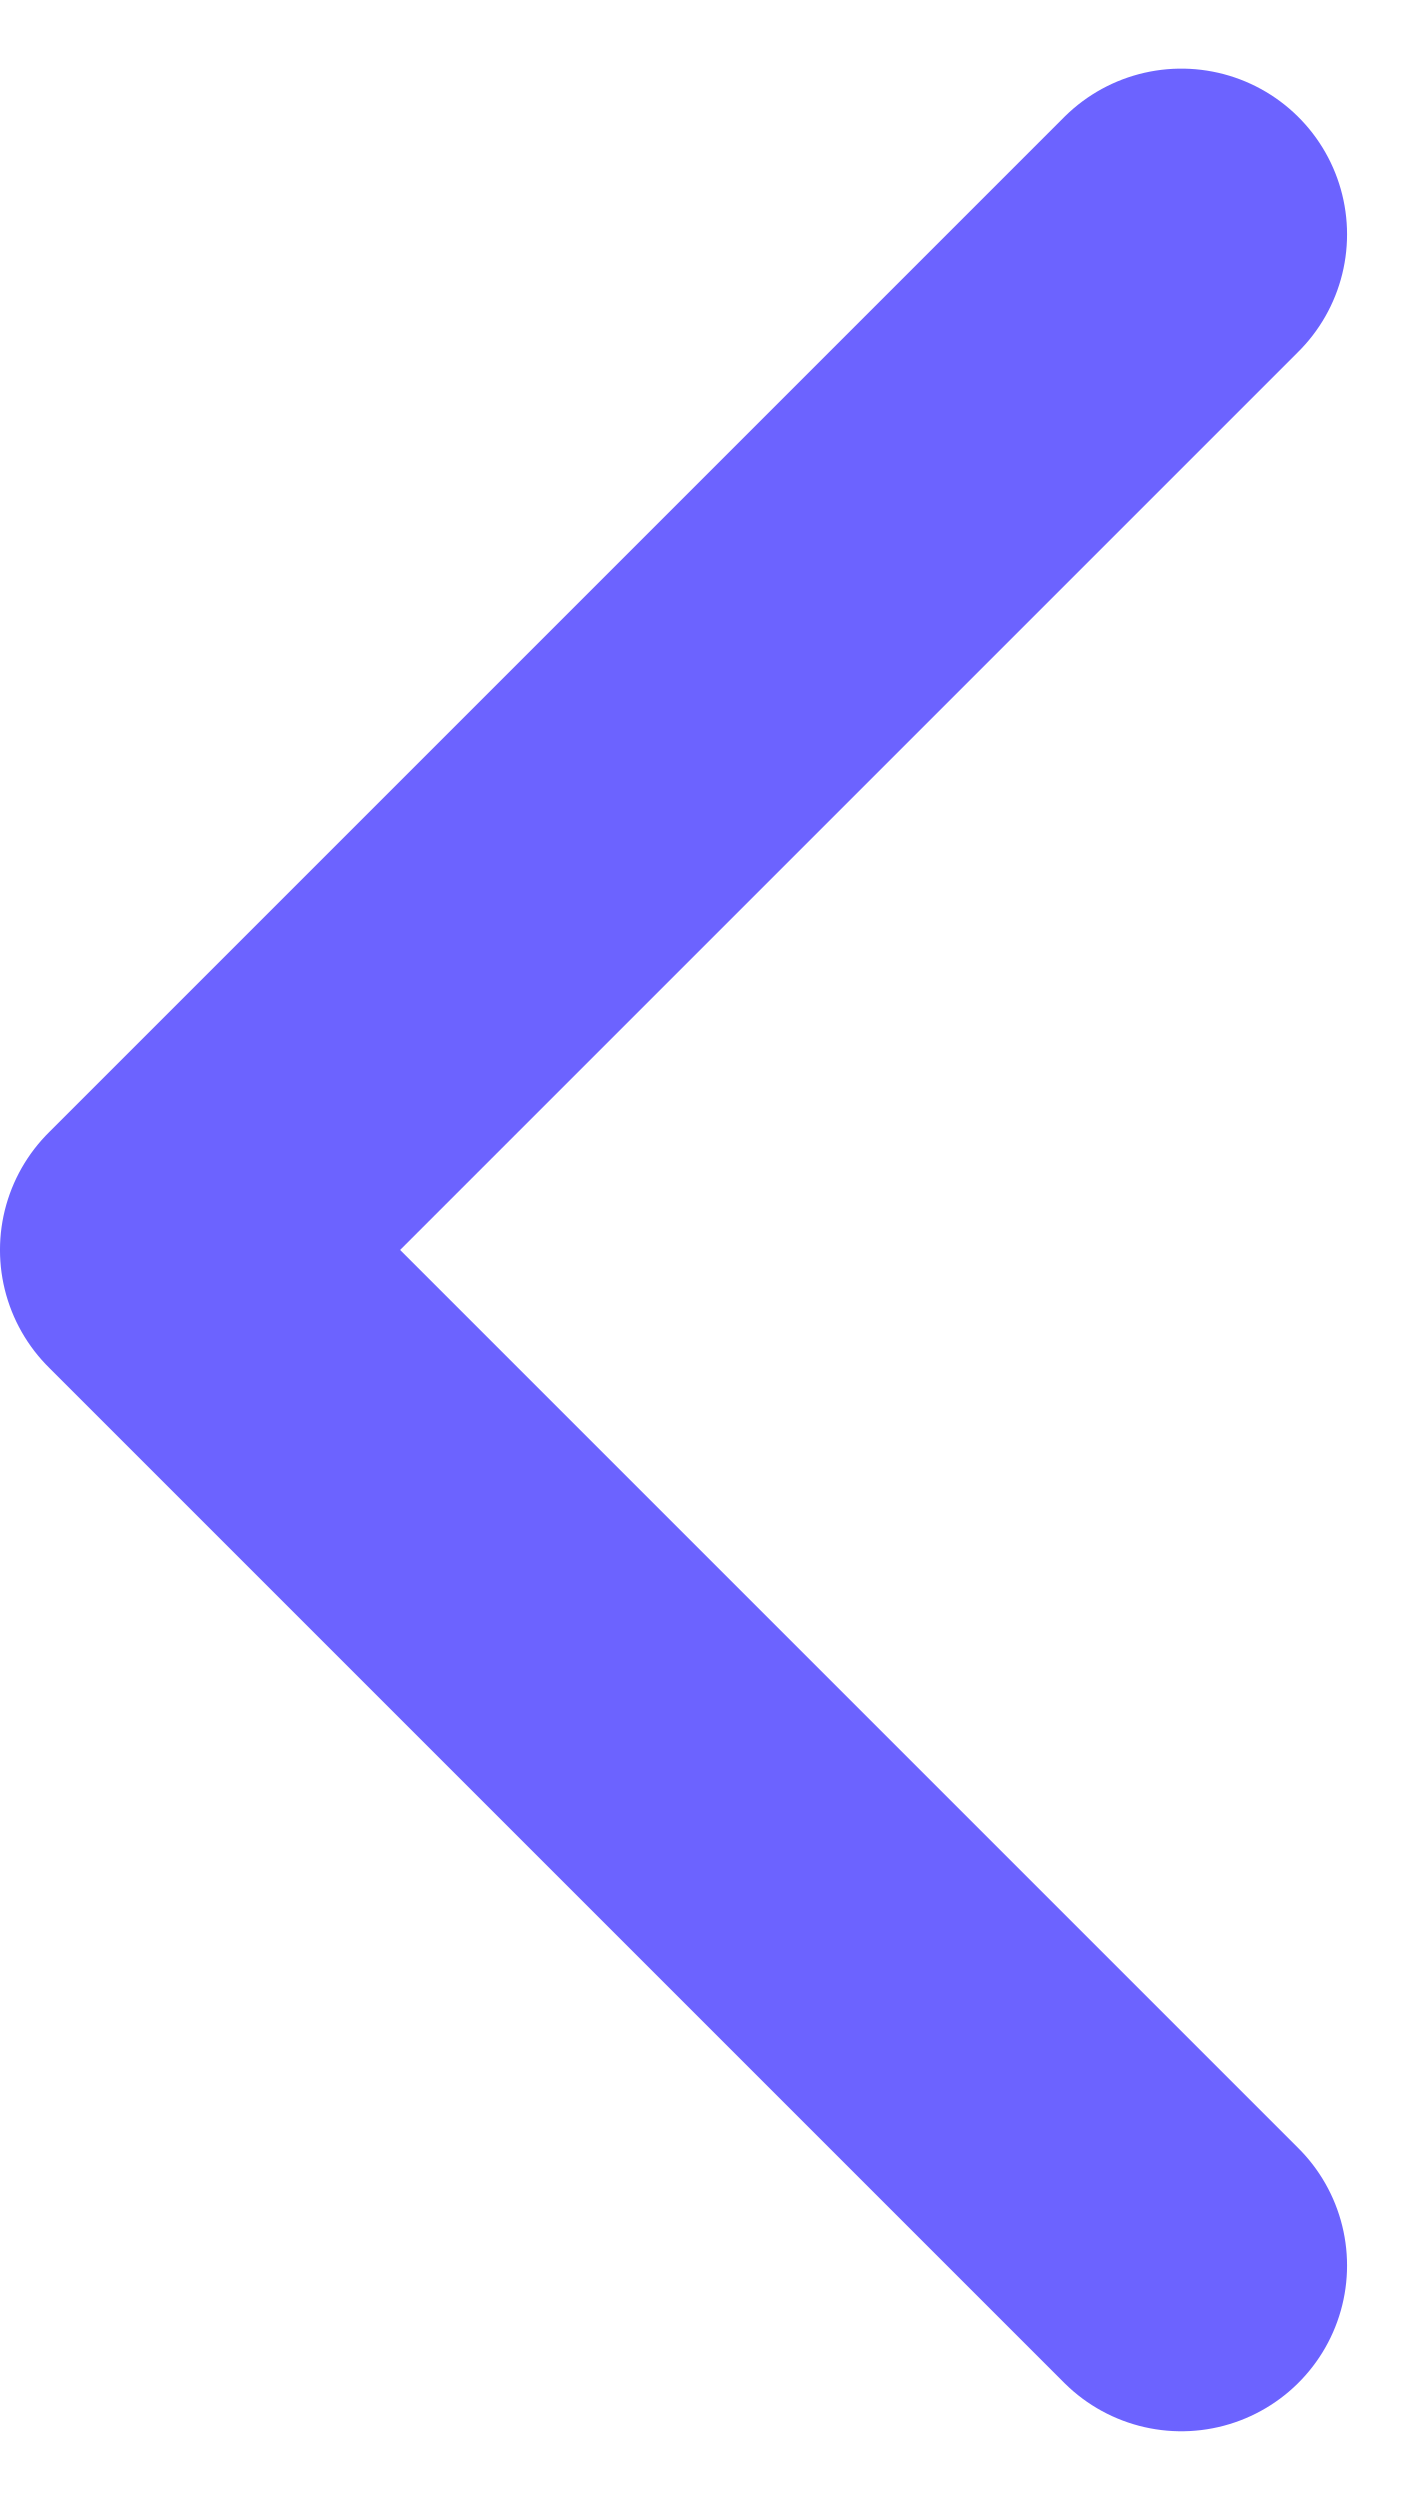
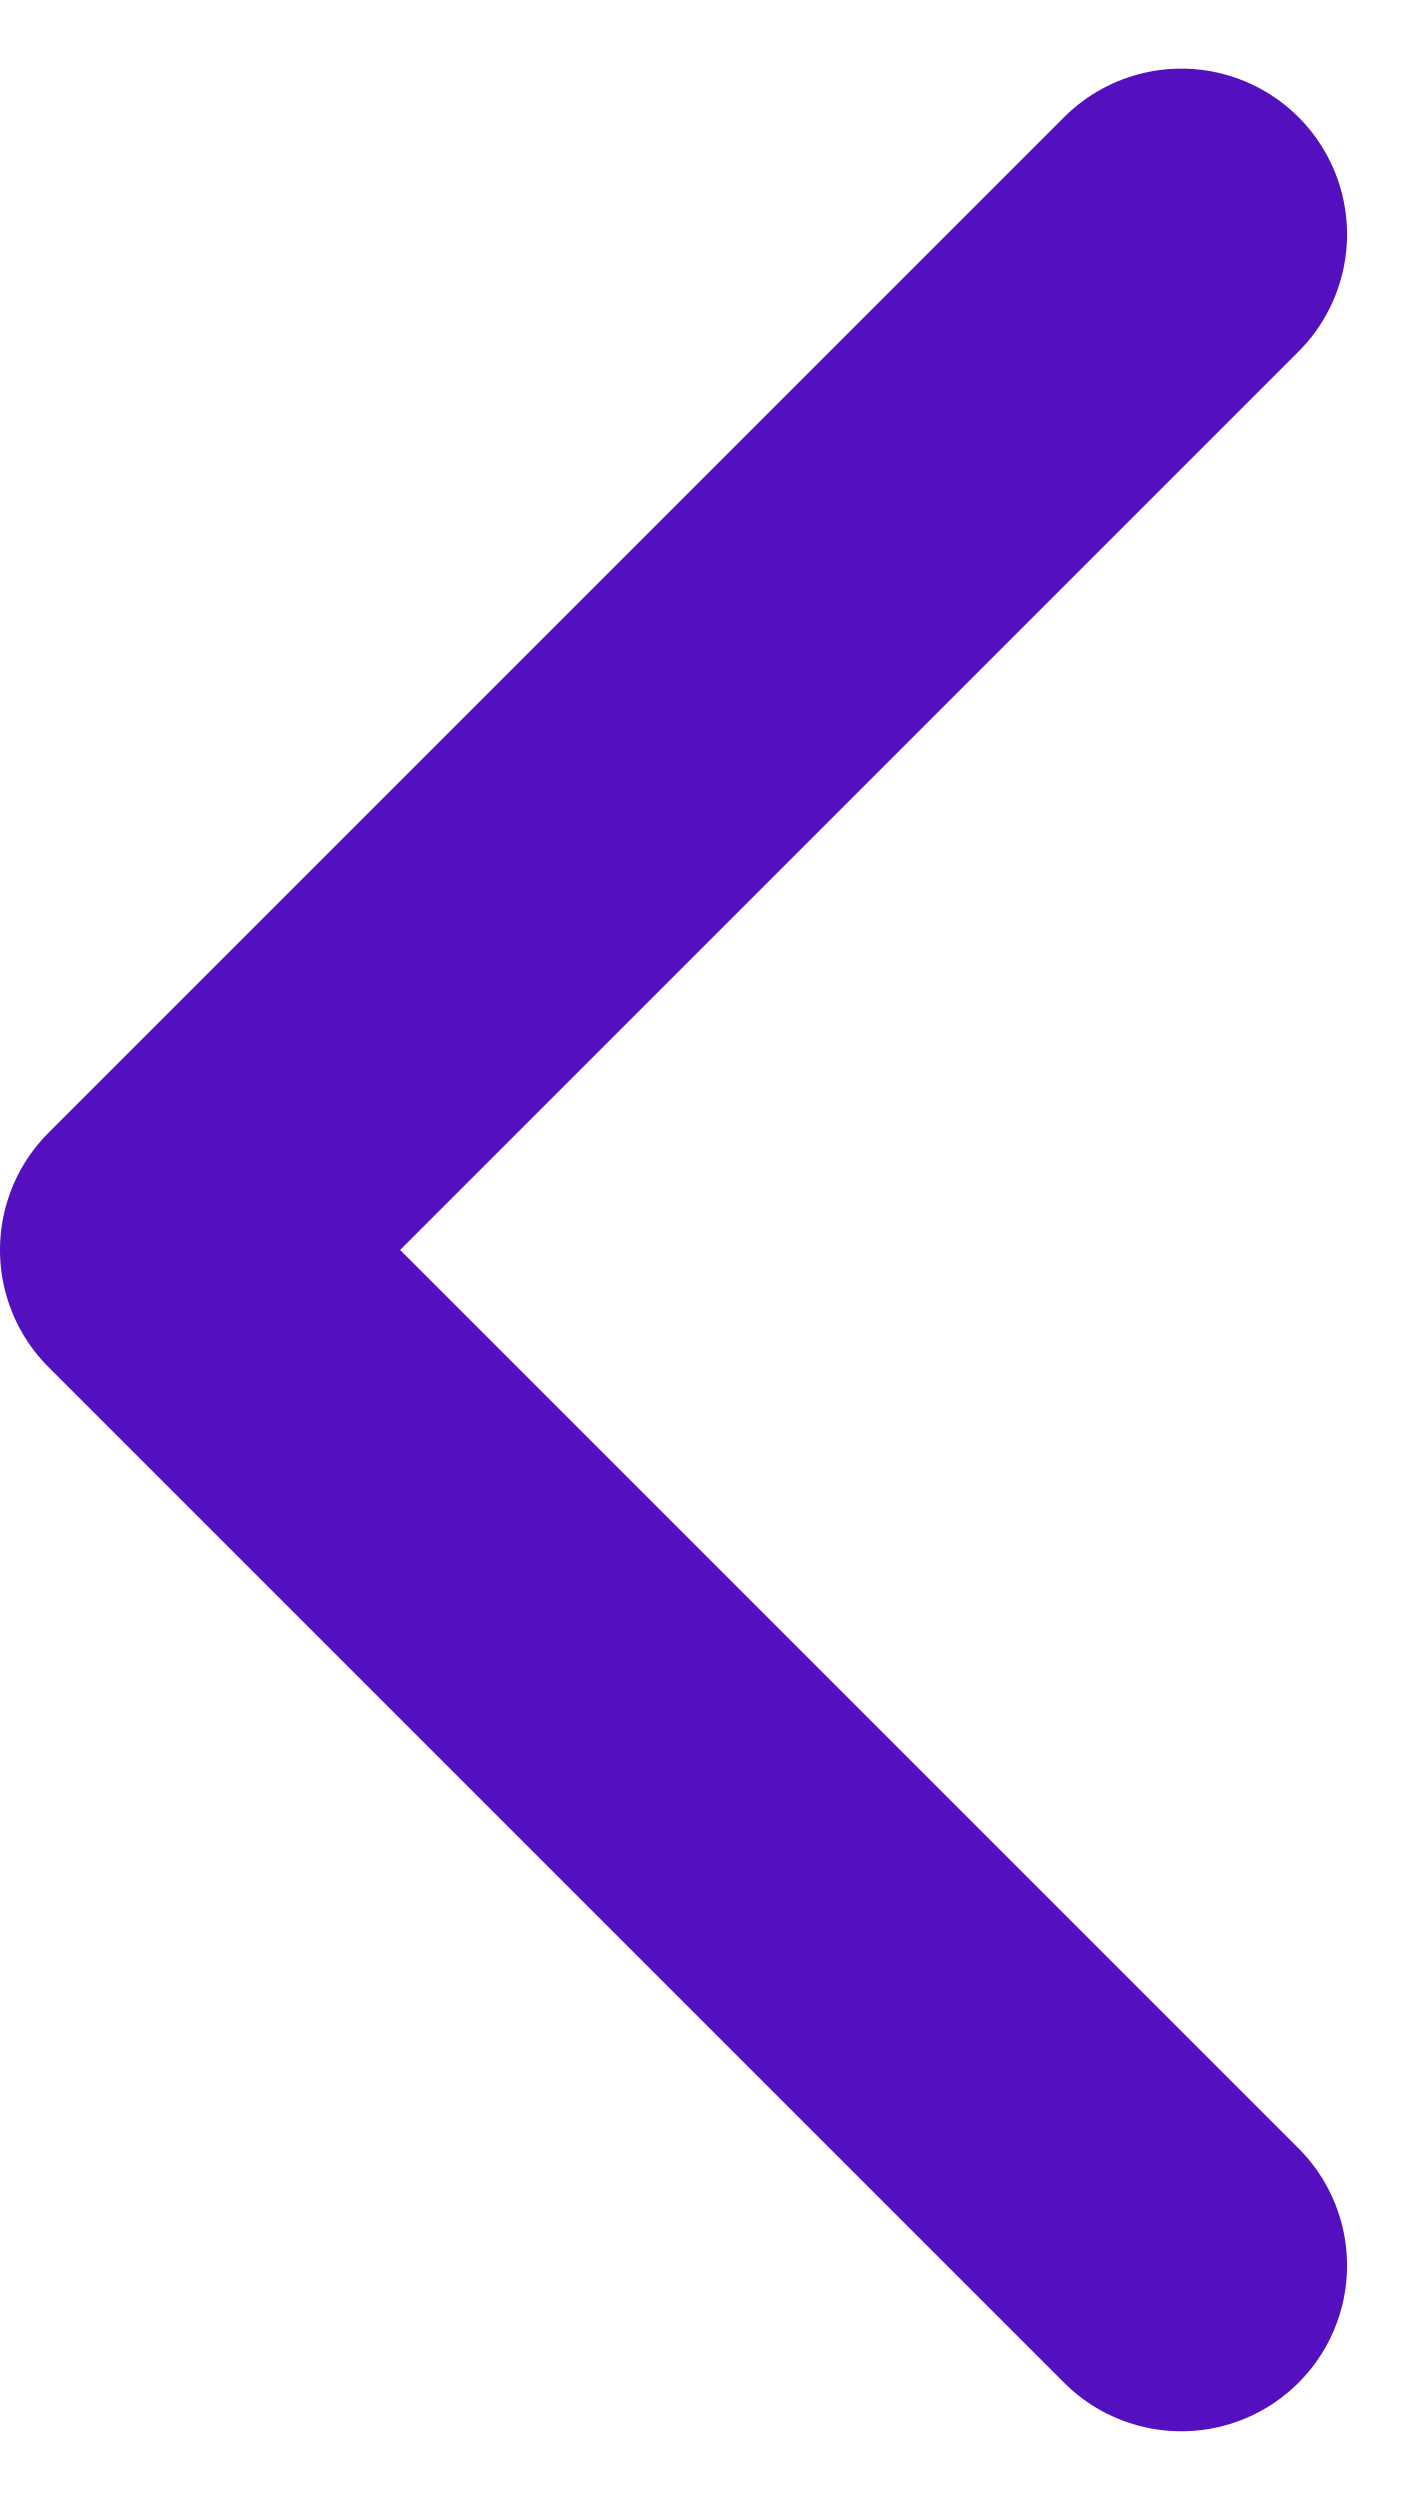
<svg xmlns="http://www.w3.org/2000/svg" width="12.812" height="22.625" viewBox="0 0 12.812 22.625">
-   <path id="Path_179" data-name="Path 179" d="M4773.767,752.44l-9.191,9.191,9.191,9.191" transform="translate(-4763.076 -750.319)" fill="none" stroke="#6c63ff" stroke-linecap="round" stroke-linejoin="round" stroke-width="3" />
+   <path id="Path_179" data-name="Path 179" d="M4773.767,752.44l-9.191,9.191,9.191,9.191" transform="translate(-4763.076 -750.319)" fill="none" stroke-linecap="round" stroke="#5410BF" stroke-linejoin="round" stroke-width="3" />
</svg>
